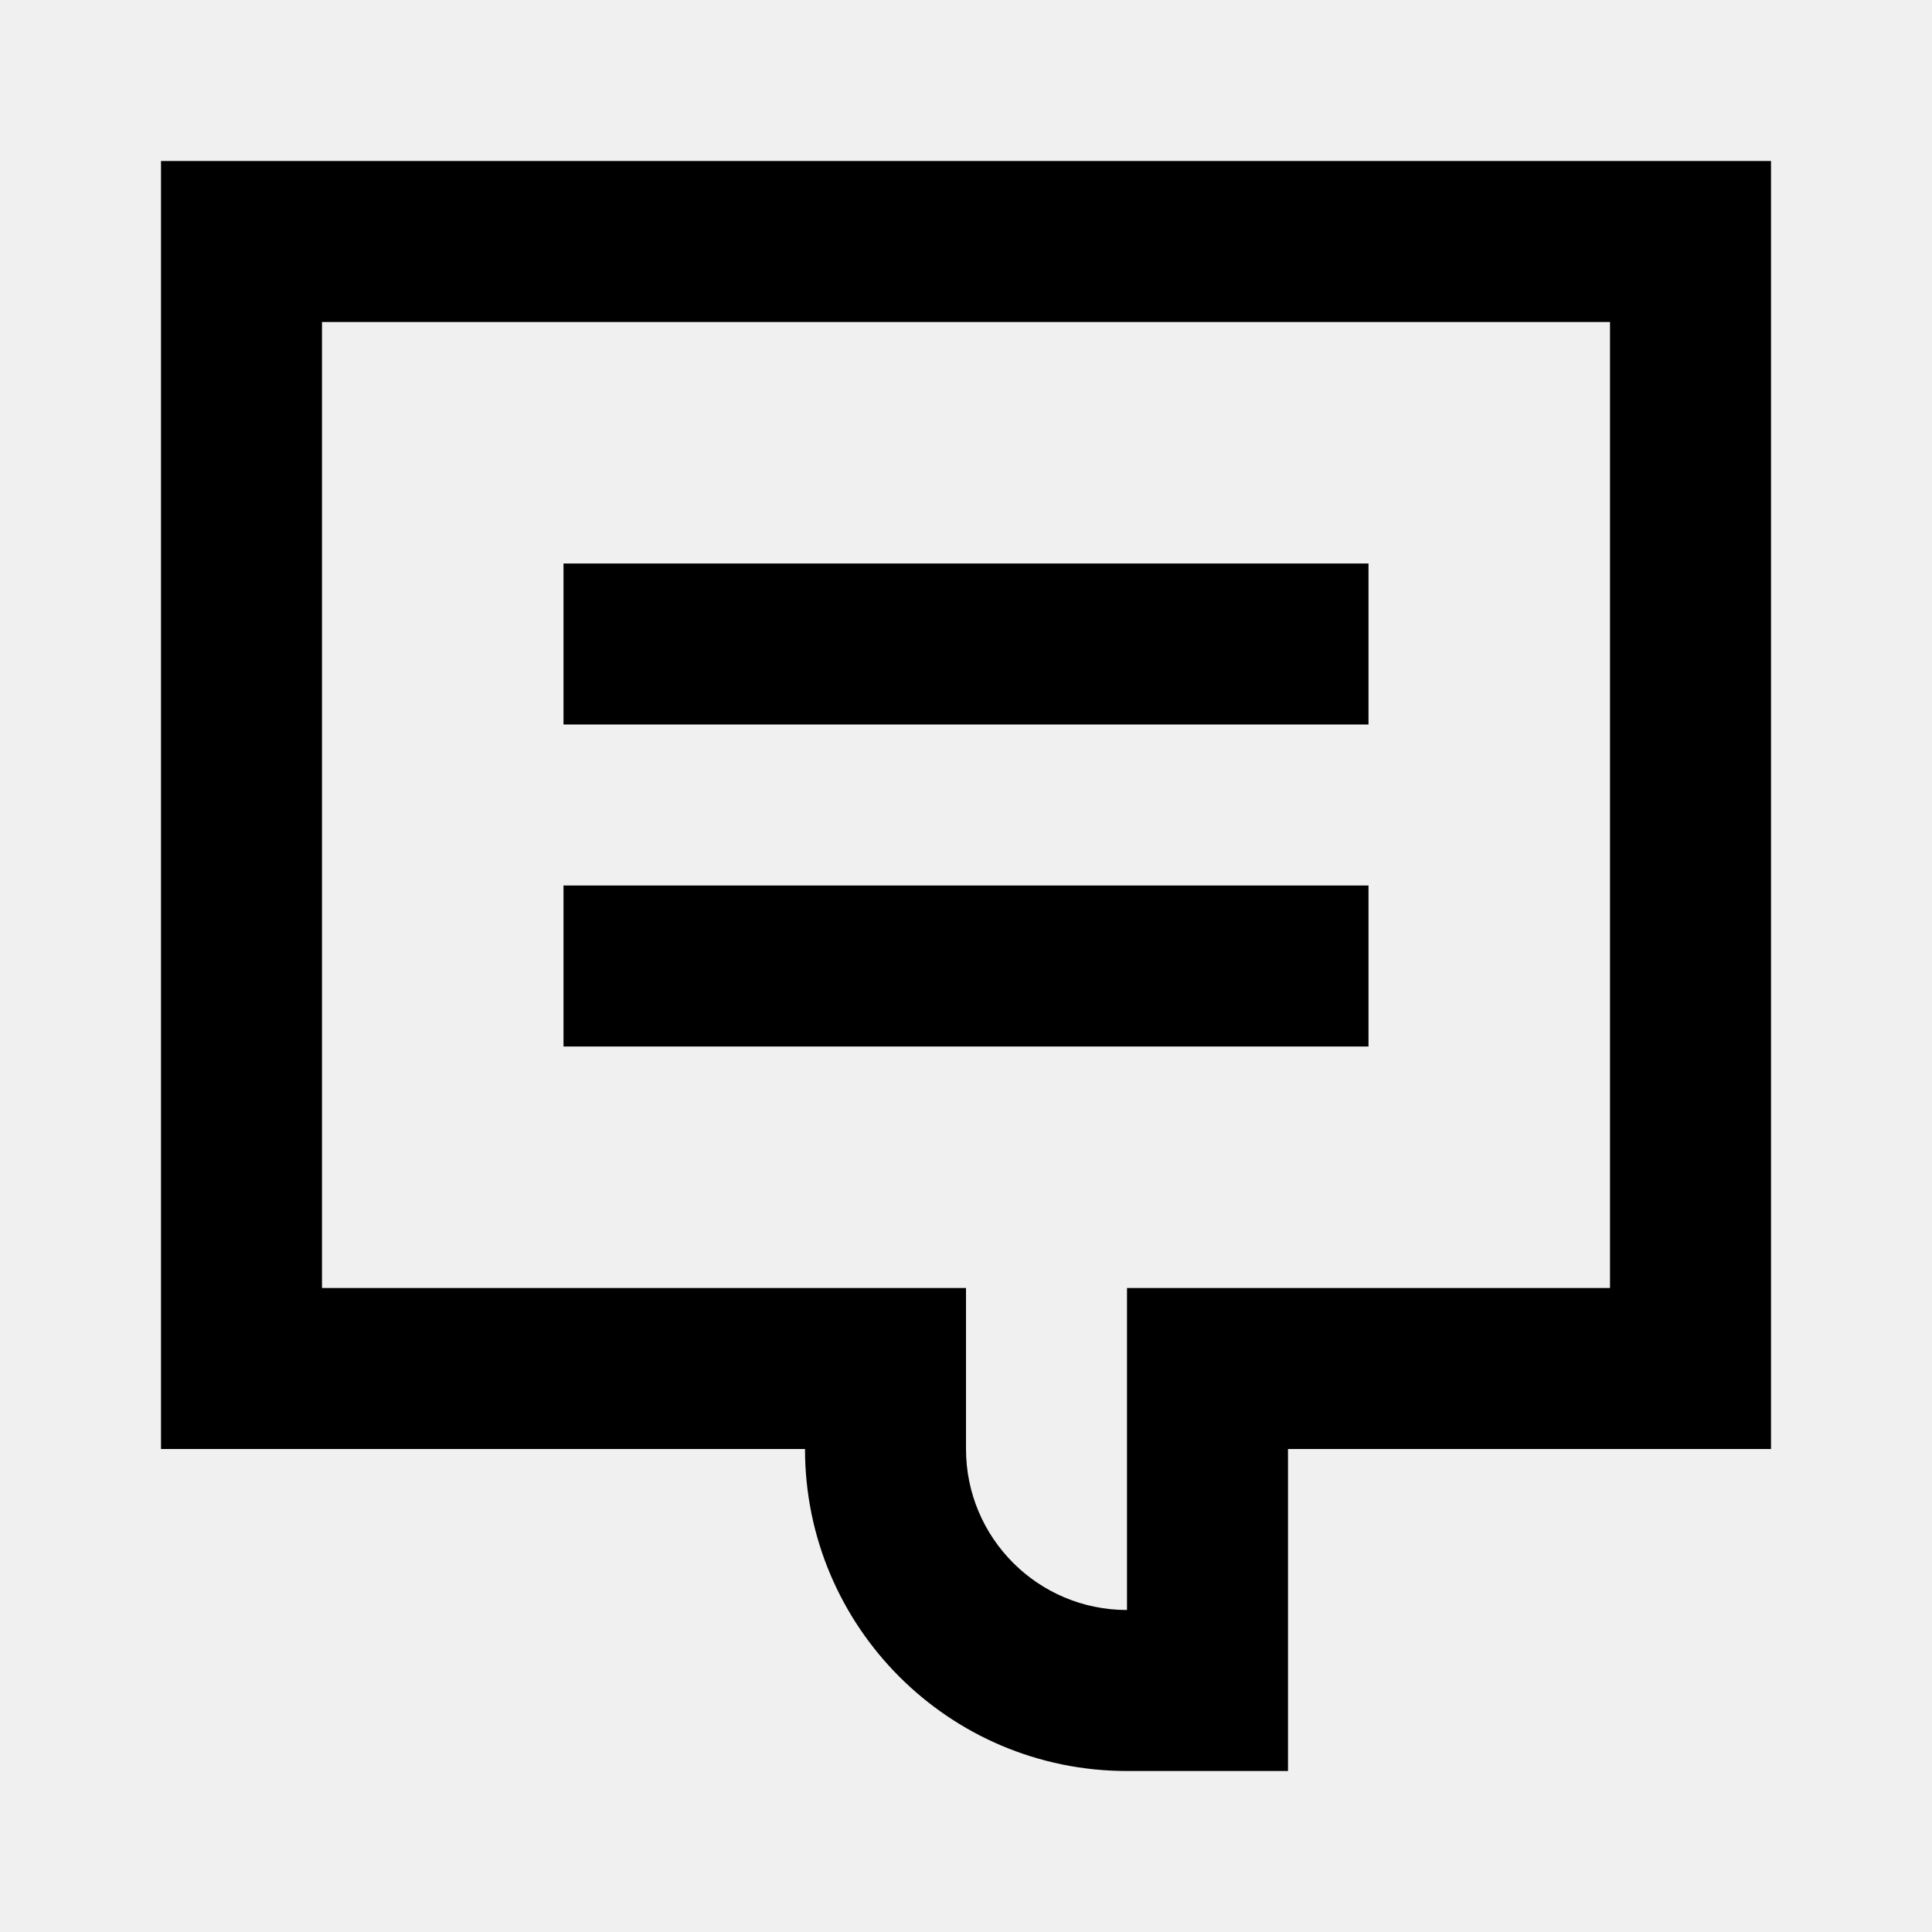
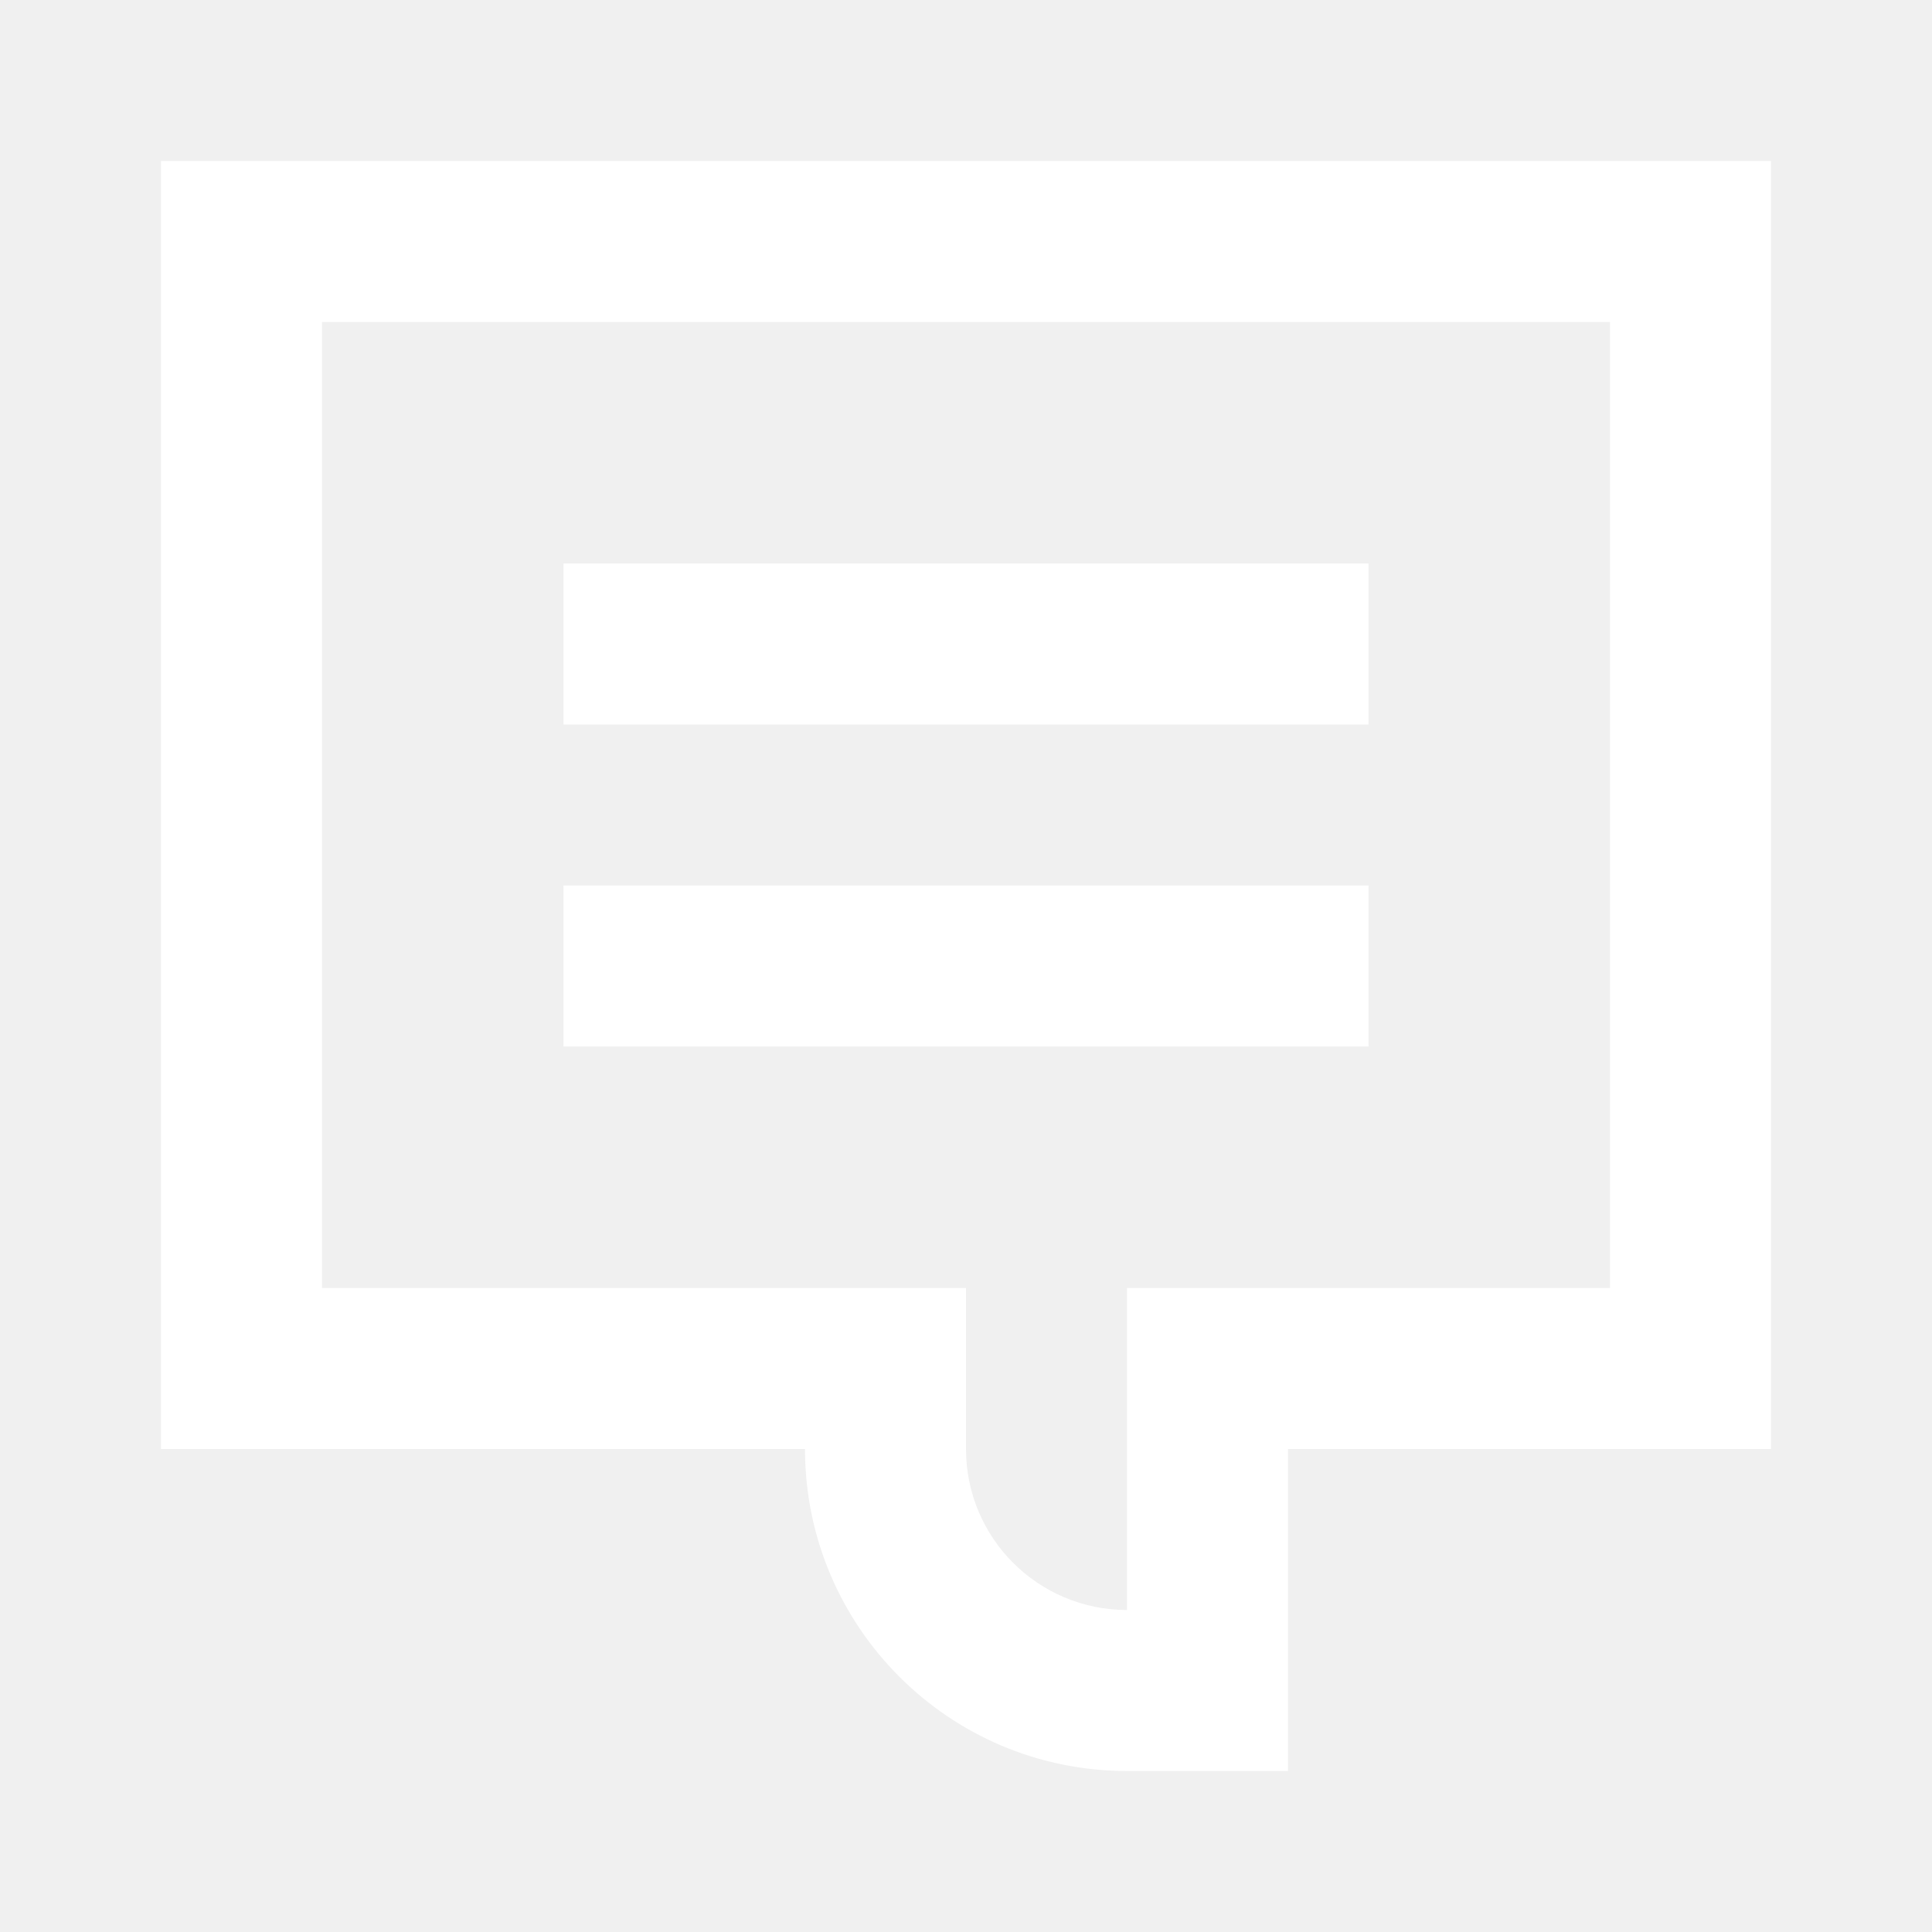
<svg xmlns="http://www.w3.org/2000/svg" width="24" height="24" viewBox="0 0 24 24" fill="none">
-   <path d="M17 9H7V7H17V9Z" fill="currentColor" />
-   <path d="M7 13H17V11H7V13Z" fill="currentColor" />
-   <path fill-rule="evenodd" clip-rule="evenodd" d="M2 18V2H22V18H16V22H14C11.791 22 10 20.209 10 18H2ZM12 16V18C12 19.105 12.895 20 14 20V16H20V4H4V16H12Z" fill="currentColor" />
+   <path d="M17 9H7V7H17V9Z" fill="white" />
+   <path d="M7 13H17V11H7V13Z" fill="white" />
+   <path fill-rule="evenodd" clip-rule="evenodd" d="M2 18V2H22V18H16V22H14C11.791 22 10 20.209 10 18H2ZM12 16V18C12 19.105 12.895 20 14 20V16H20V4H4V16H12Z" fill="white" />
</svg>
